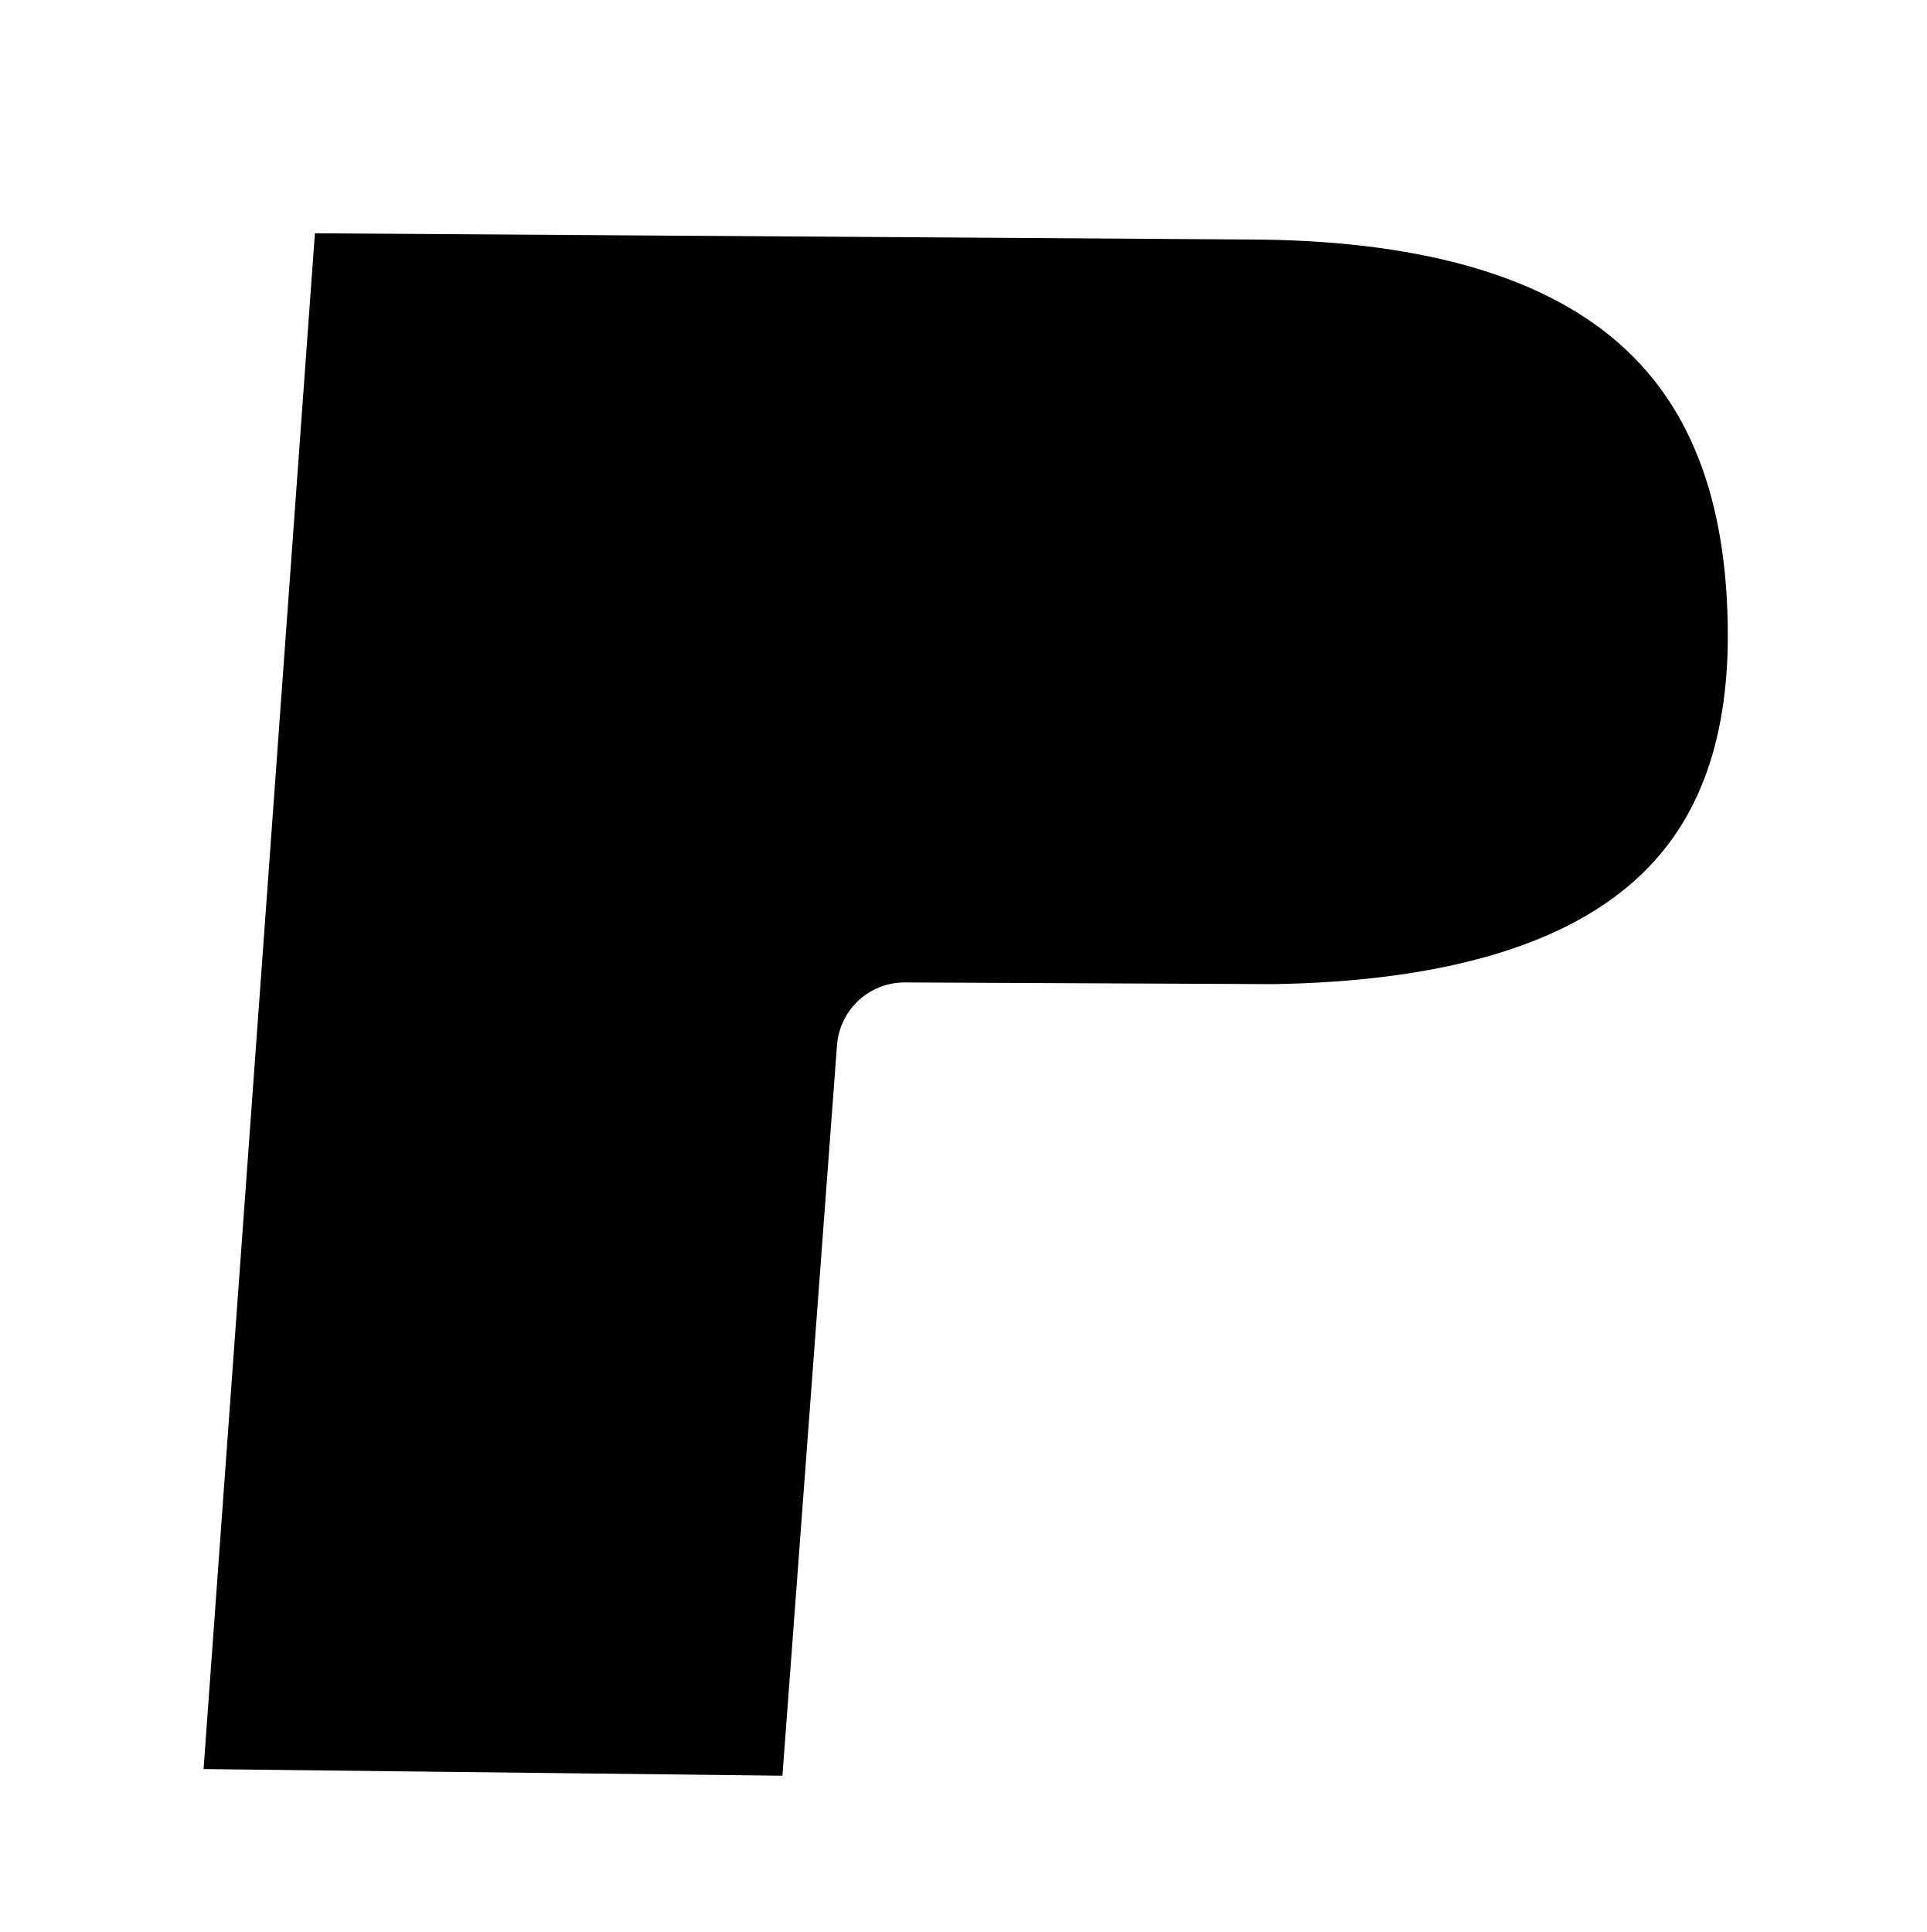
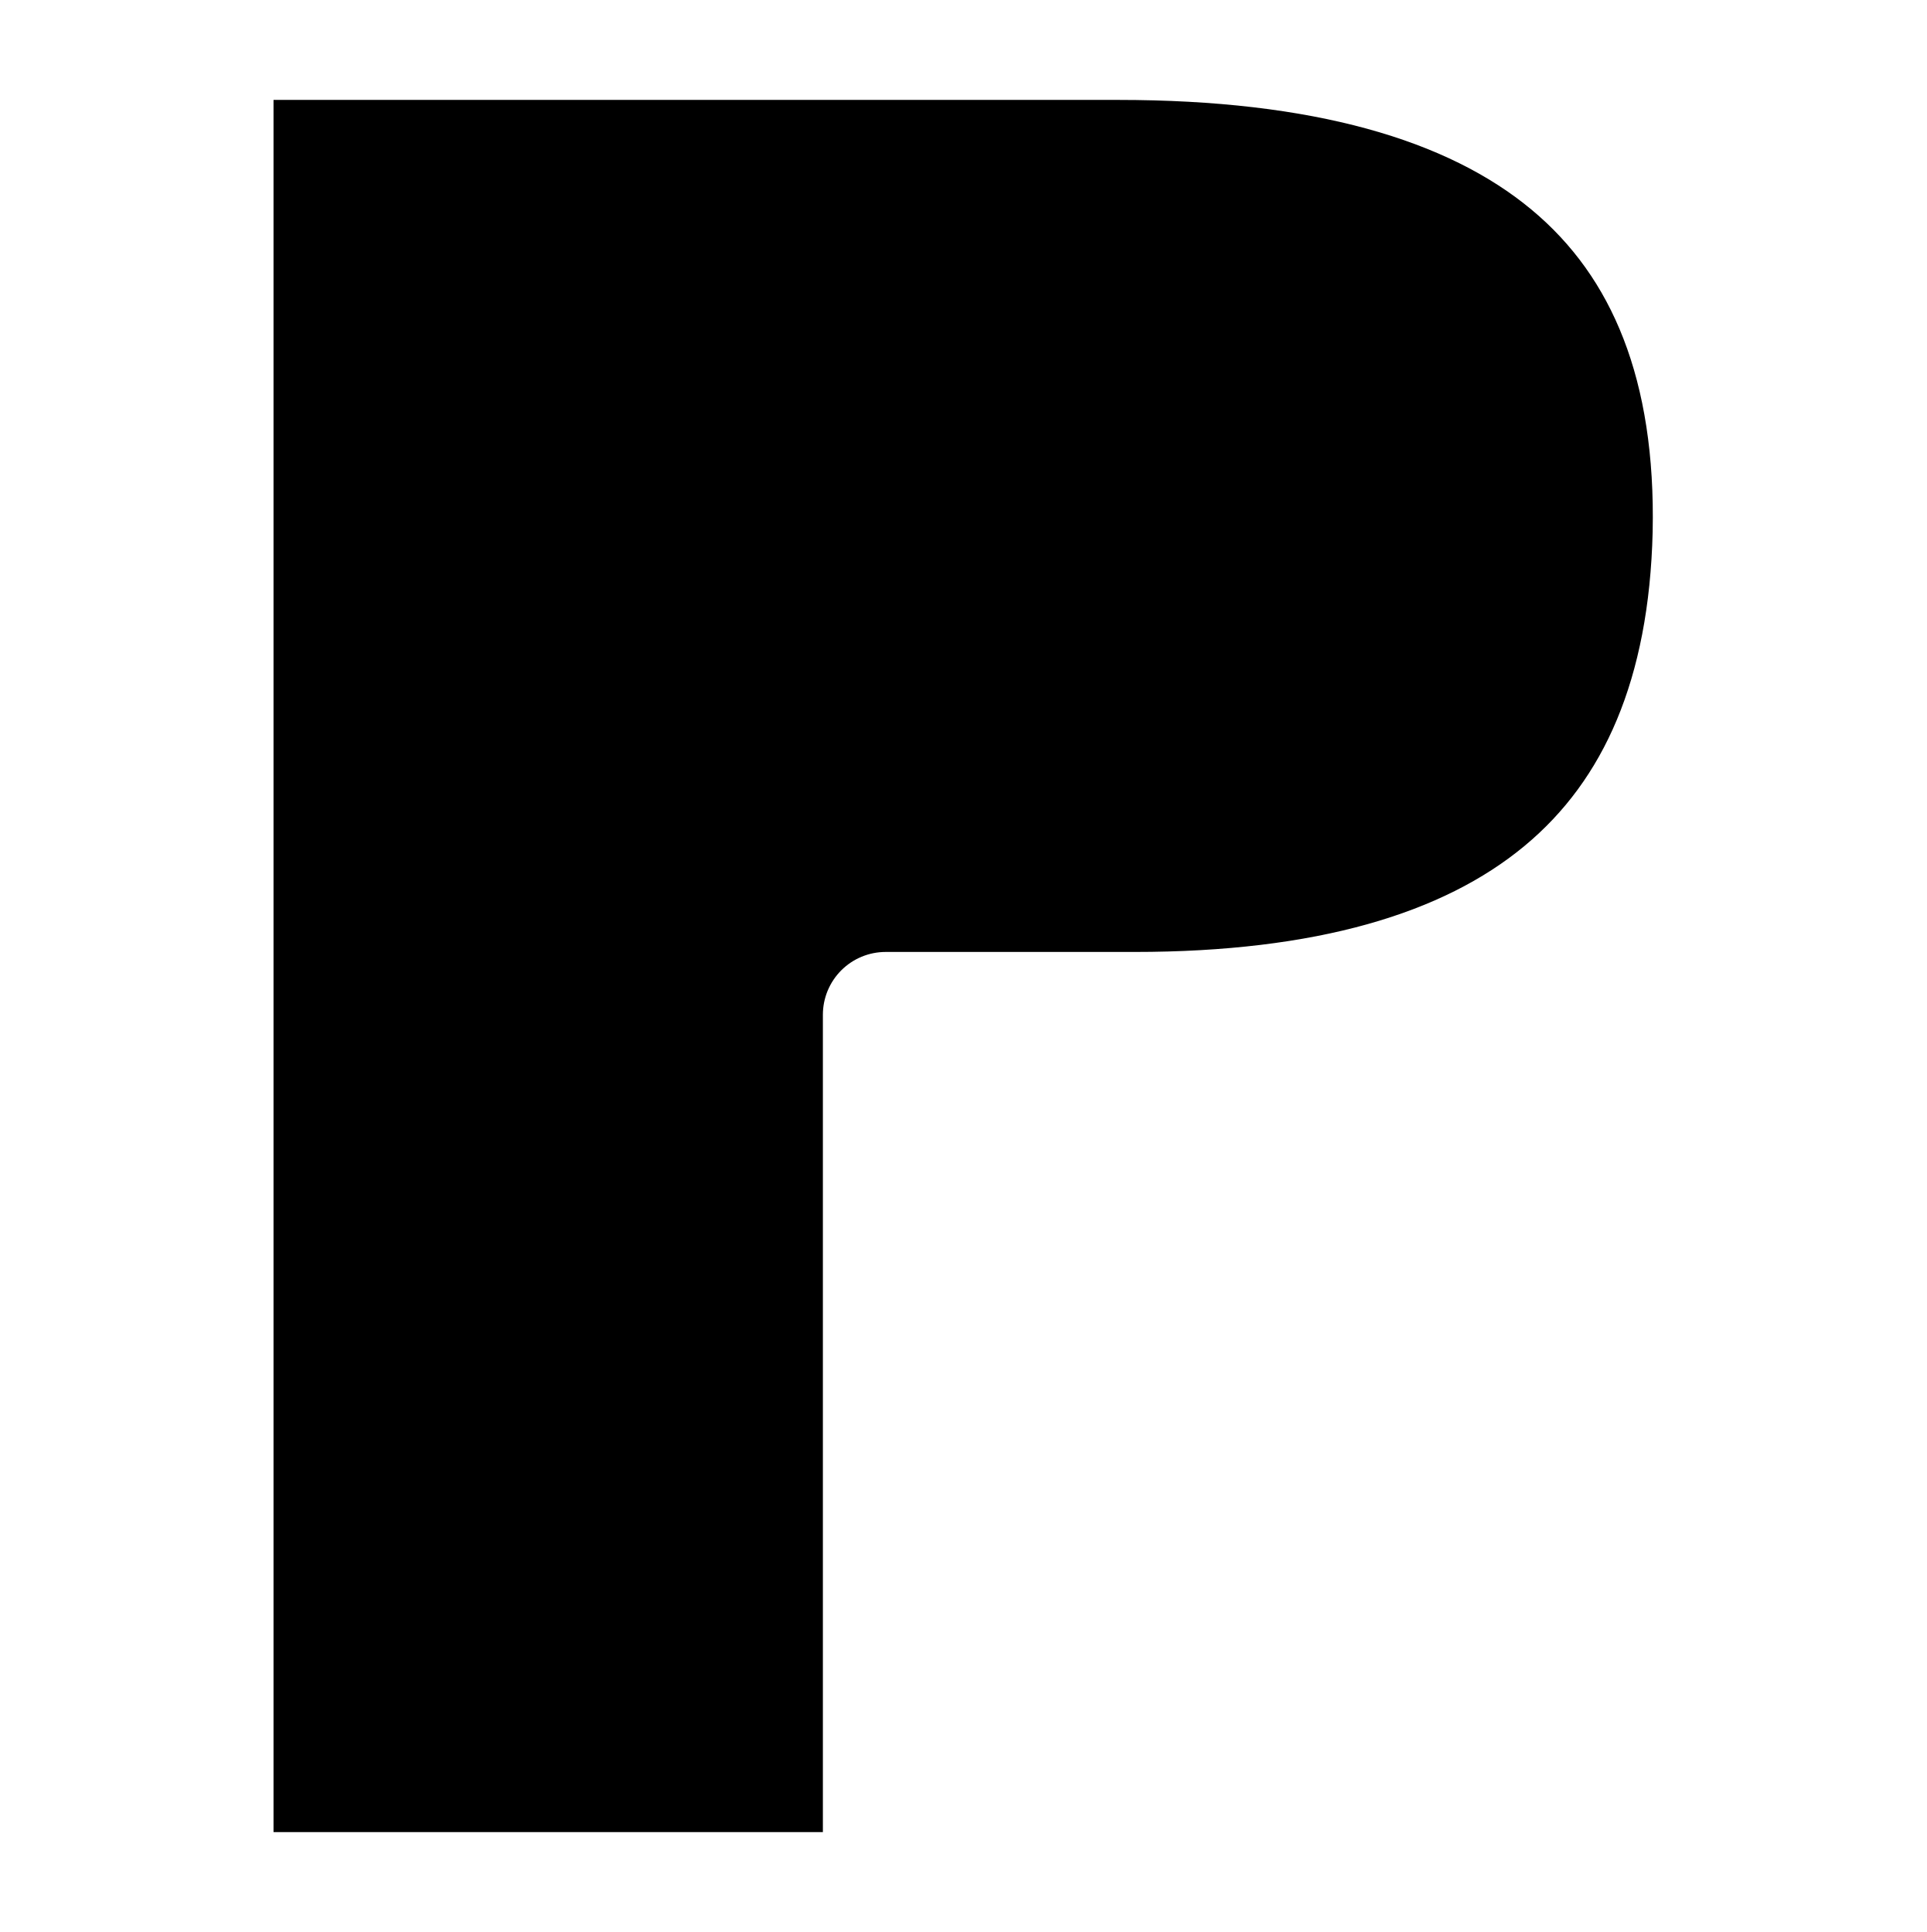
- <svg xmlns="http://www.w3.org/2000/svg" width="100%" height="100%" version="1.1" style="stroke-linecap: round; stroke-linejoin: round; stroke-miterlimit: 20; " viewBox="-36.493 624.326 142.163 142.611">
-   <path id="P-85-3fe3ea" d="M-37.598 760.303L-28.659 636.97L45.708 637.465Q85.952 637.906 85.248 672.866Q84.49 701.805 46.796 702.425L19.506 702.3L15.129 760.909L-37.598 760.303 " style="stroke: rgb(255, 255, 255); stroke-opacity: 1; stroke-width: 10; fill: rgb(0, 0, 0); fill-opacity: 1;" transform="matrix(1,0,0,1,10.75755,-0.4549912)" />
-   <circle id="C-a0-8c19ff" r="4.423" cx="0" cy="0" style="stroke: rgb(255, 255, 255); stroke-opacity: 0; stroke-width: 1; fill: rgb(255, 0, 0); fill-opacity: 0;" transform="matrix(1,0,0,1,-17.67477,635.231)" />
-   <defs id="SvgjsDefs2348" />
+ <svg xmlns="http://www.w3.org/2000/svg" width="100%" height="100%" version="1.1" style="stroke-linecap: round; stroke-linejoin: round; stroke-miterlimit: 20; " viewBox="-11.243 20.162 153.426 153.91">
+   <path id="P-85-3fe3ea" d="M-27.363 785.438L-27.363 637.447L44.909 637.447Q93.325 637.447 92.479 676.969Q91.567 715.323 46.217 715.323L26.392 715.323L26.392 785.438L-27.363 785.438 " style="stroke: rgb(255, 255, 255); stroke-opacity: 1; stroke-width: 10; fill: rgb(0, 0, 0); fill-opacity: 1;" transform="matrix(1,0,0,1,32.9048,-614.3255)" />
+   <defs id="SvgjsDefs3014" />
</svg>
